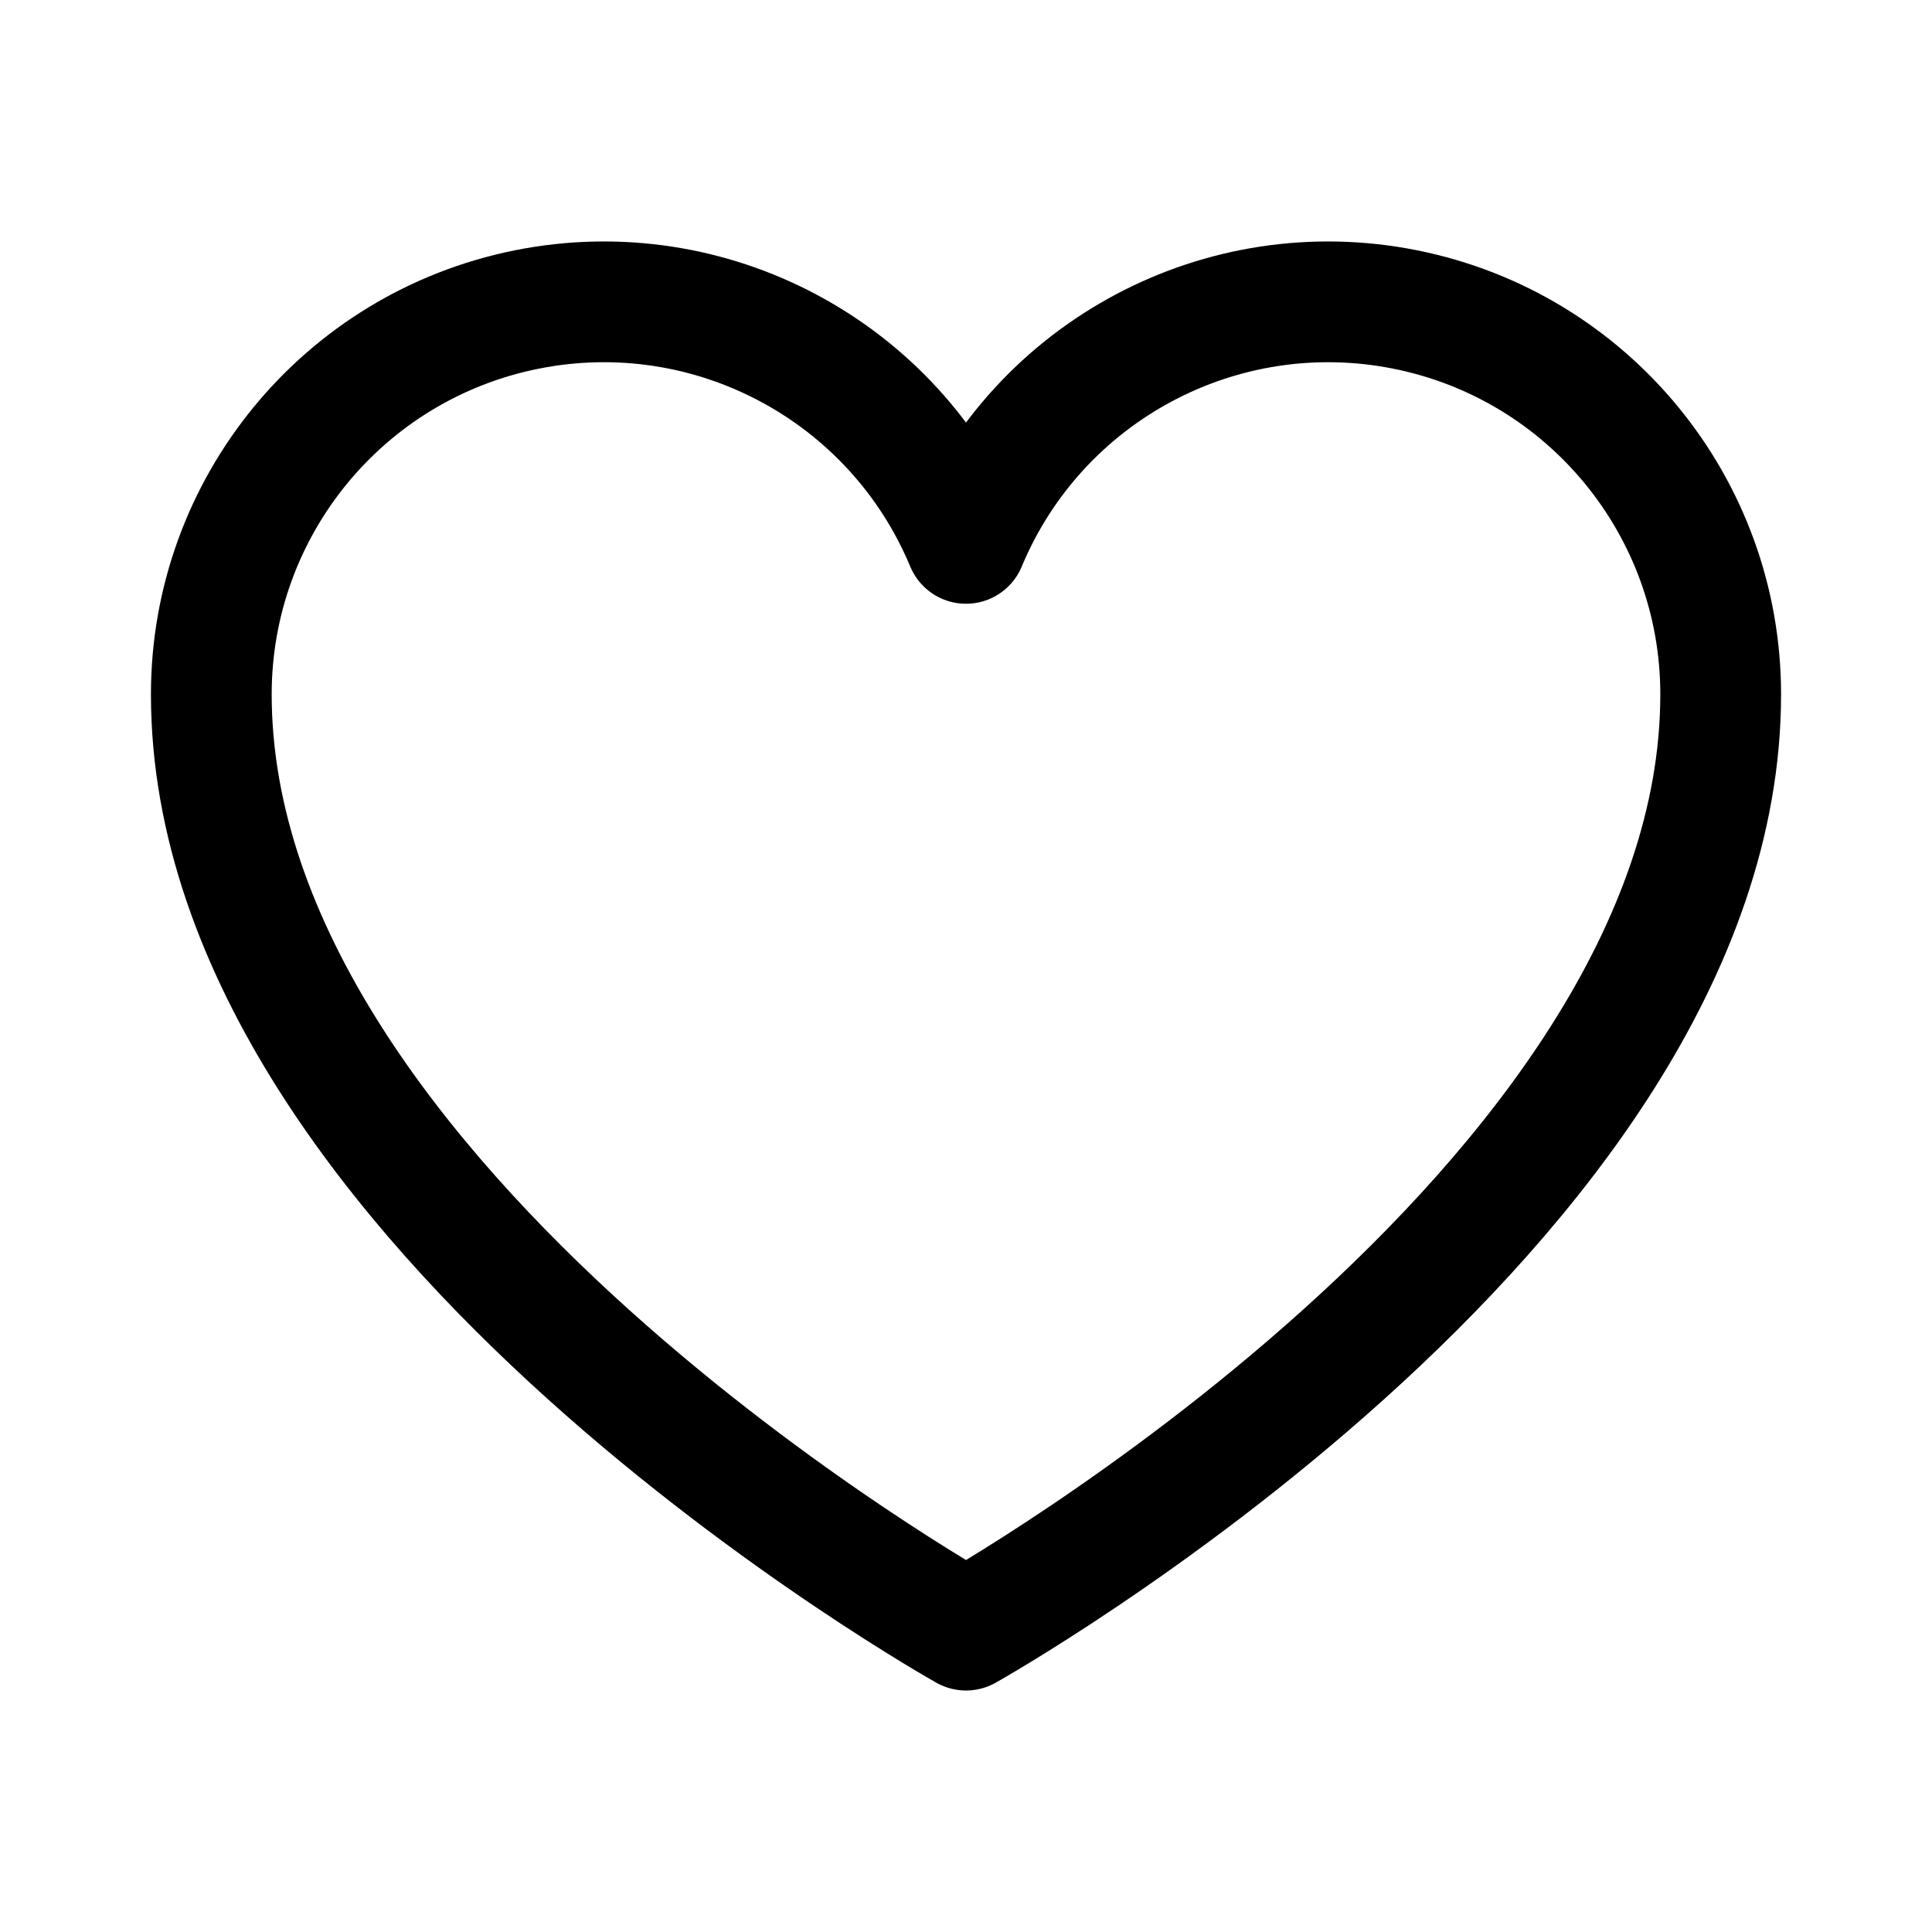
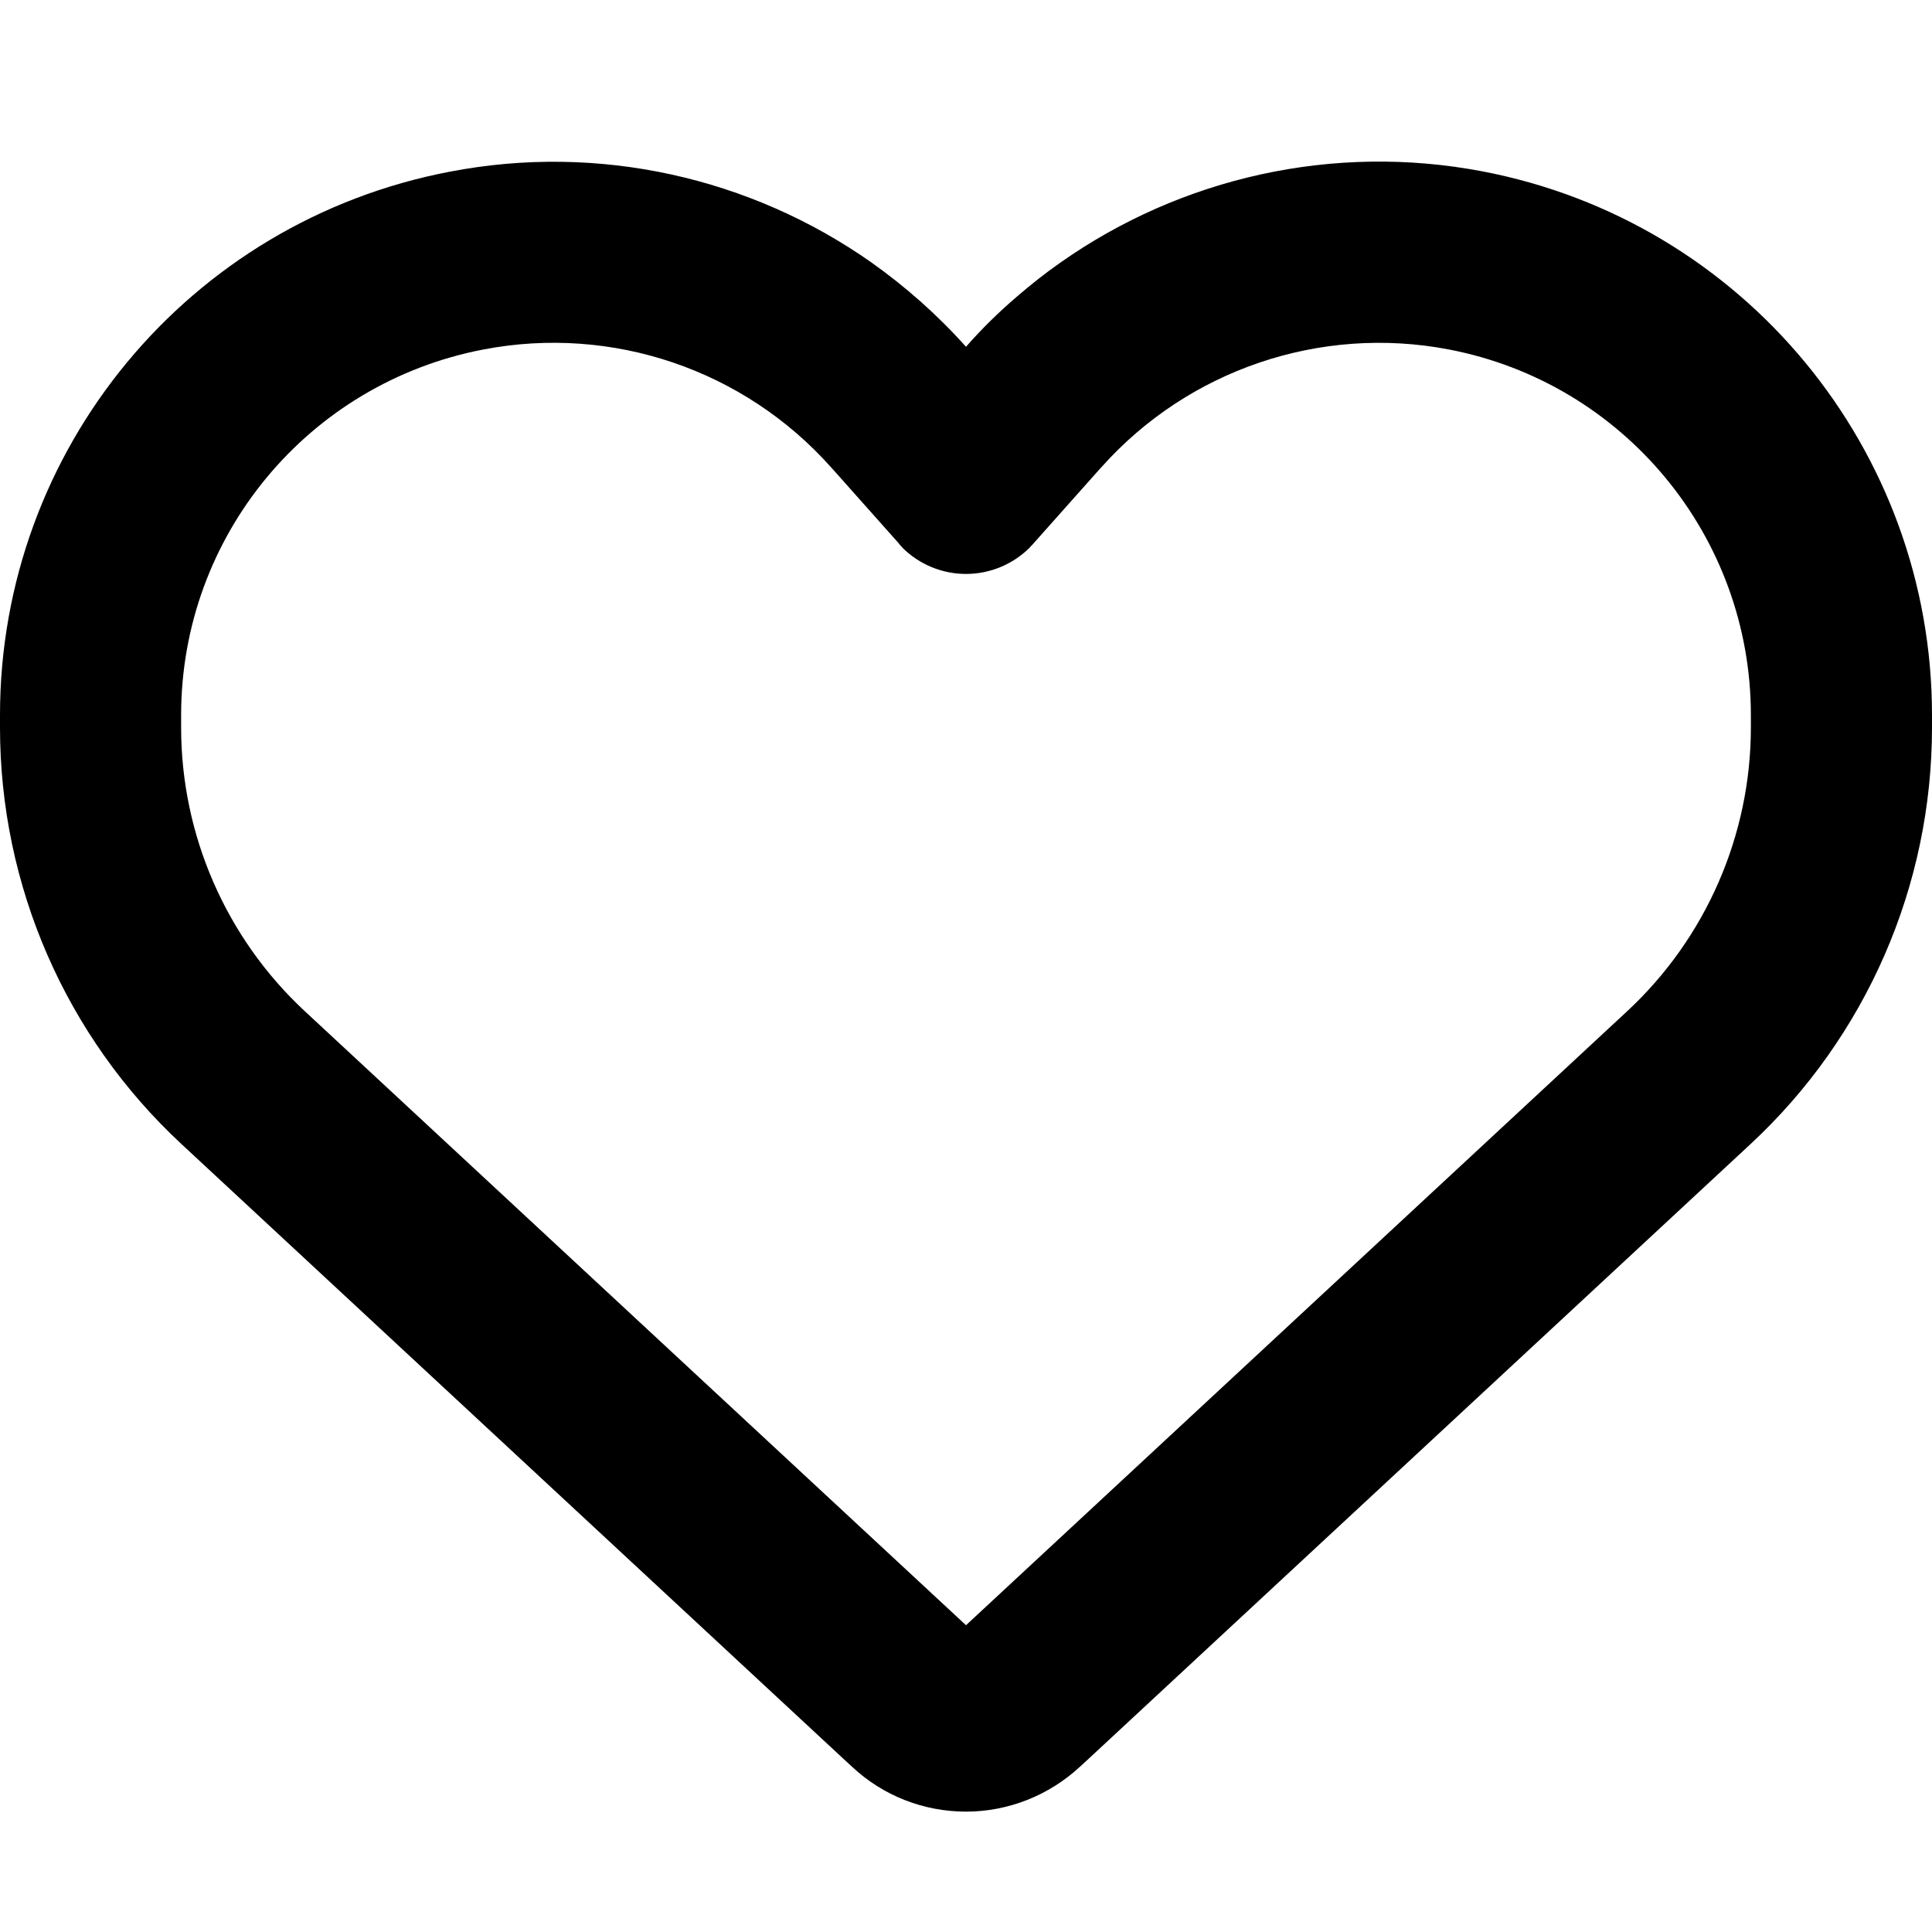
- <svg xmlns="http://www.w3.org/2000/svg" viewBox="0 0 256 256">
-   <rect fill="none" height="256" width="256" />
-   <path d="M128,216S28,160,28,92A52,52,0,0,1,128,72h0A52,52,0,0,1,228,92C228,160,128,216,128,216Z" fill="none" stroke="#000" stroke-linecap="round" stroke-linejoin="round" stroke-width="16" />
+ <svg xmlns="http://www.w3.org/2000/svg" aria-hidden="true" focusable="false" role="img" viewBox="0 0 512 512">
+   <path class="" fill="currentColor" d="M225.8 468.2l-2.5-2.3L48.1 303.2C17.4 274.7 0 234.7 0 192.8v-3.3c0-70.4 50-130.8 119.2-144C158.6 37.9 198.9 47 231 69.6c9 6.4 17.4 13.8 25 22.3c4.2-4.8 8.7-9.2 13.5-13.3c3.7-3.2 7.5-6.2 11.5-9c0 0 0 0 0 0C313.1 47 353.4 37.9 392.8 45.4C462 58.6 512 119.1 512 189.5v3.3c0 41.9-17.4 81.9-48.1 110.4L288.7 465.9l-2.5 2.3c-8.2 7.6-19 11.9-30.2 11.9s-22-4.2-30.2-11.9zM239.1 145c-.4-.3-.7-.7-1-1.1l-17.8-20c0 0-.1-.1-.1-.1c0 0 0 0 0 0c-23.1-25.9-58-37.7-92-31.2C81.6 101.5 48 142.1 48 189.5v3.3c0 28.5 11.9 55.8 32.8 75.2L256 430.7 431.2 268c20.9-19.4 32.8-46.7 32.8-75.2v-3.3c0-47.3-33.6-88-80.1-96.9c-34-6.5-69 5.4-92 31.2c0 0 0 0-.1 .1s0 0-.1 .1l-17.8 20c-.3 .4-.7 .7-1 1.1c-4.5 4.5-10.6 7-16.9 7s-12.4-2.5-16.9-7z" />
</svg>
